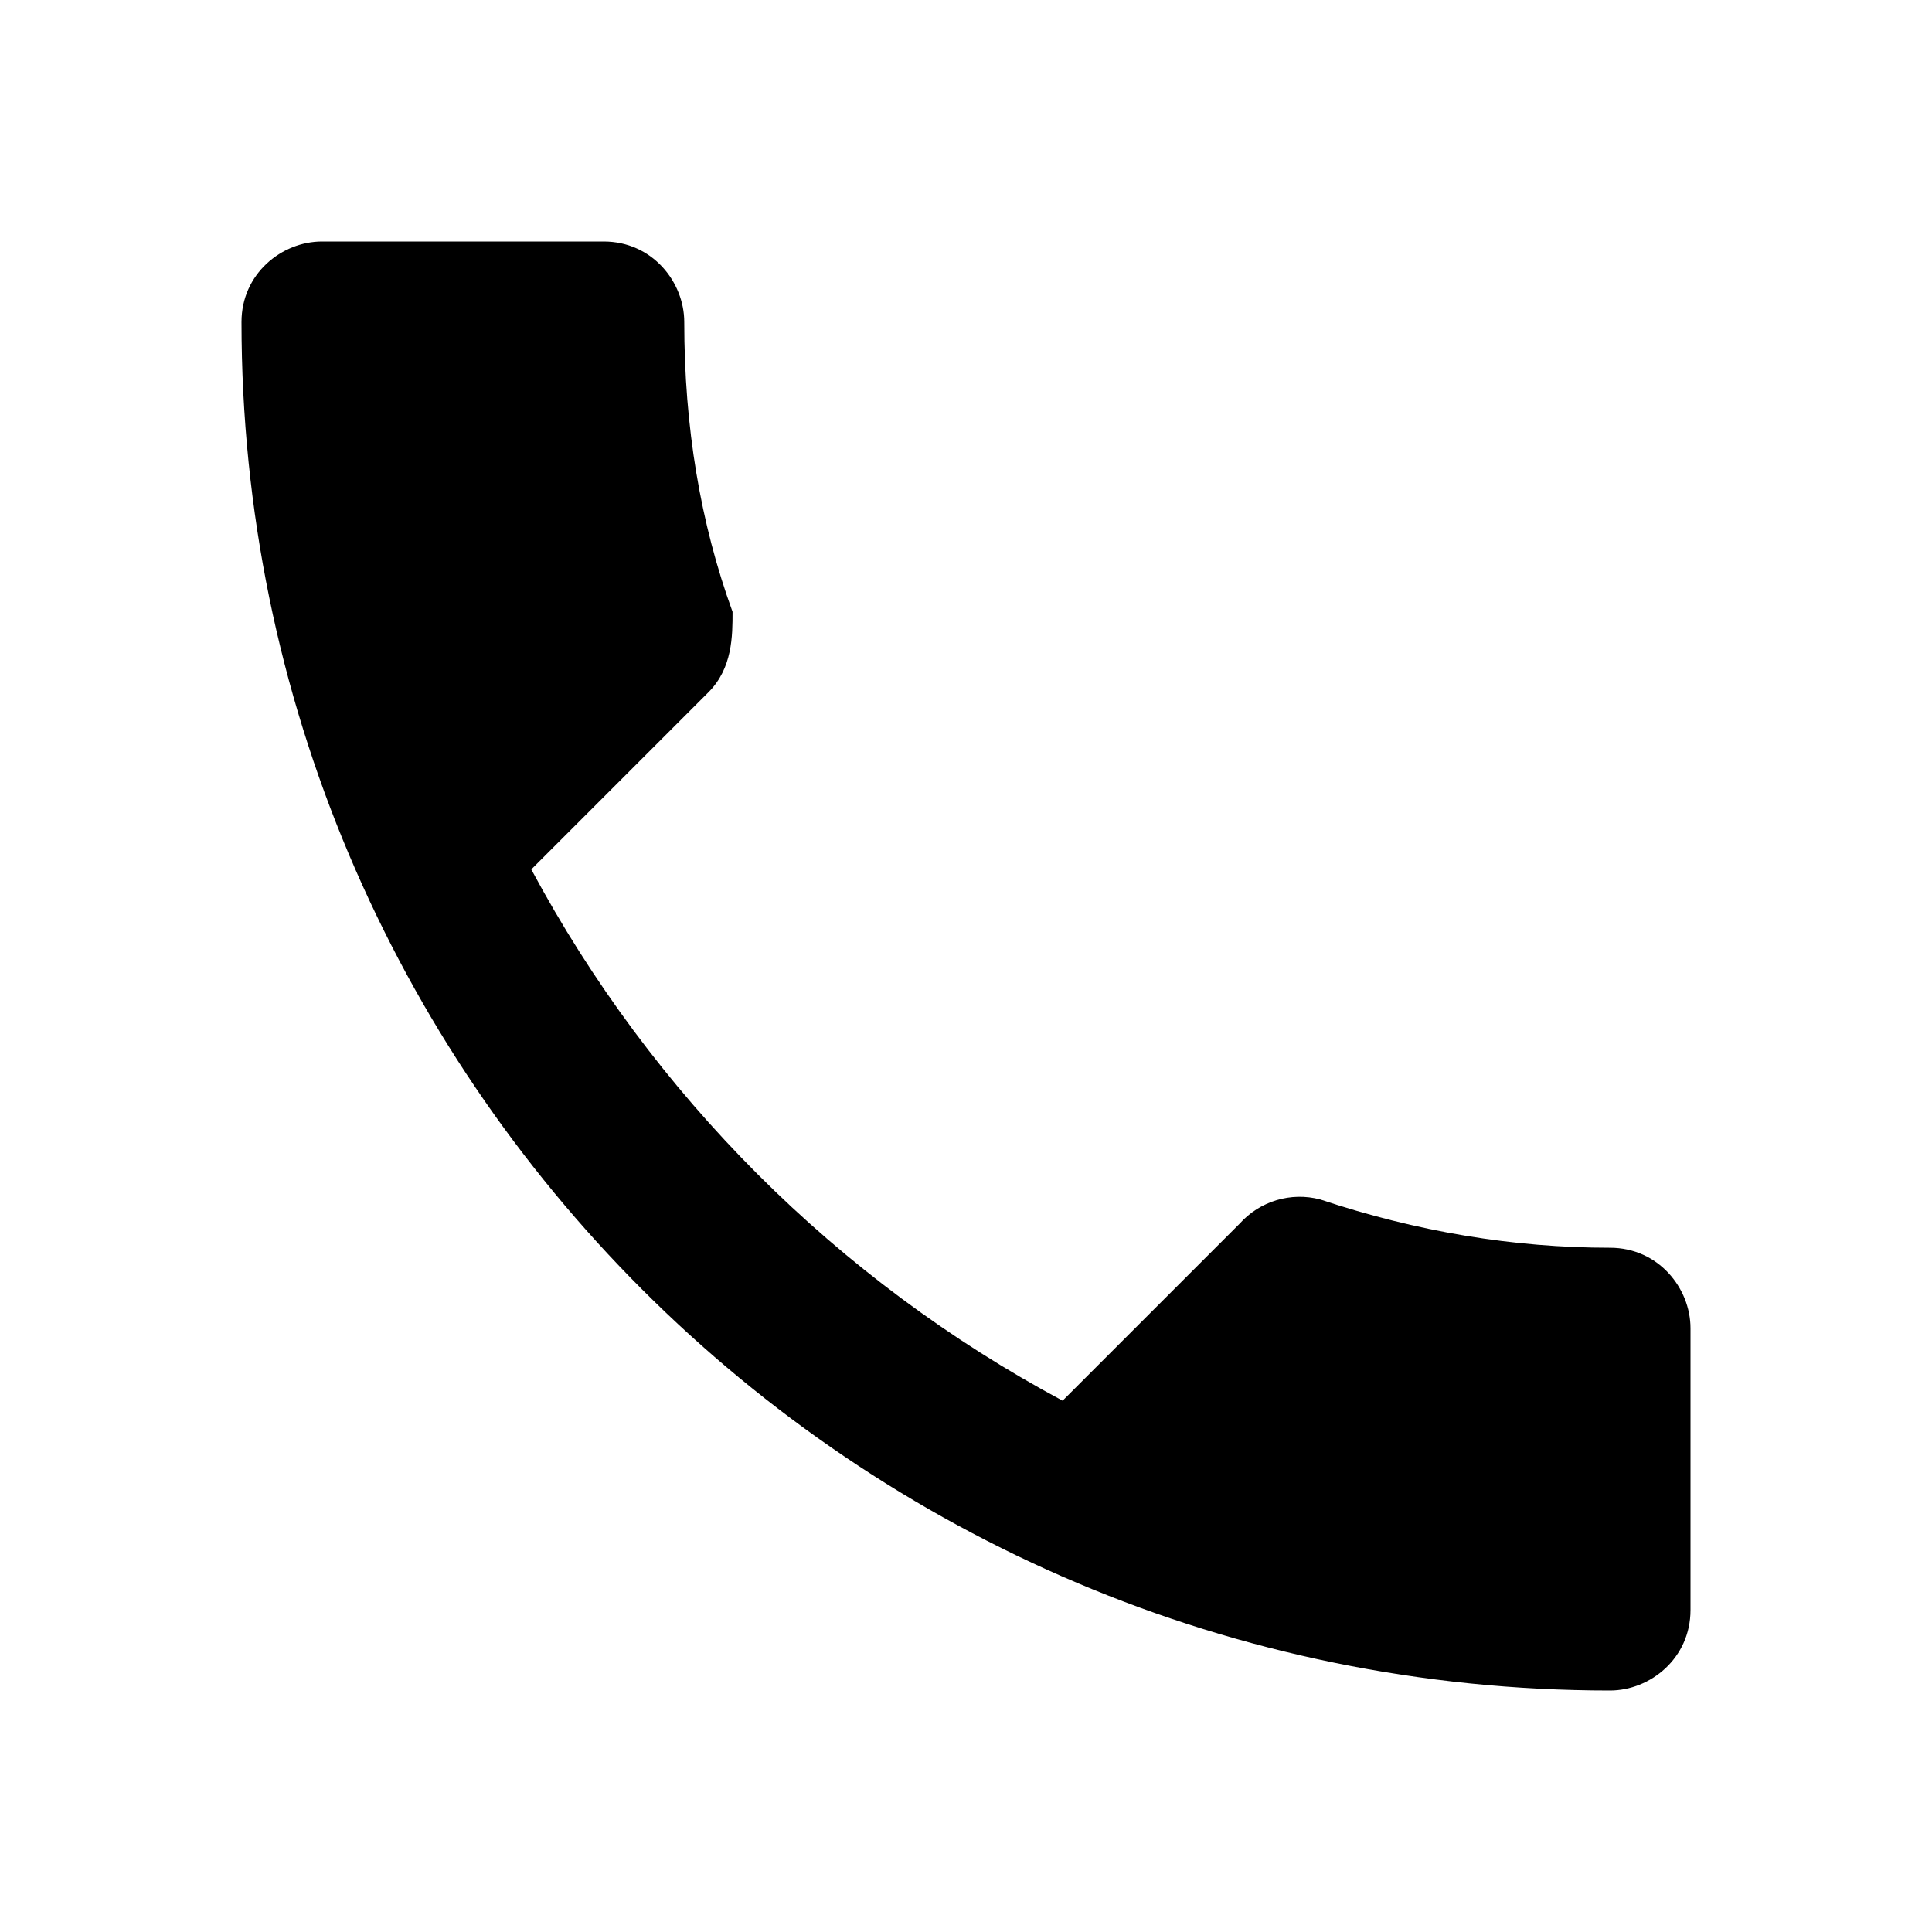
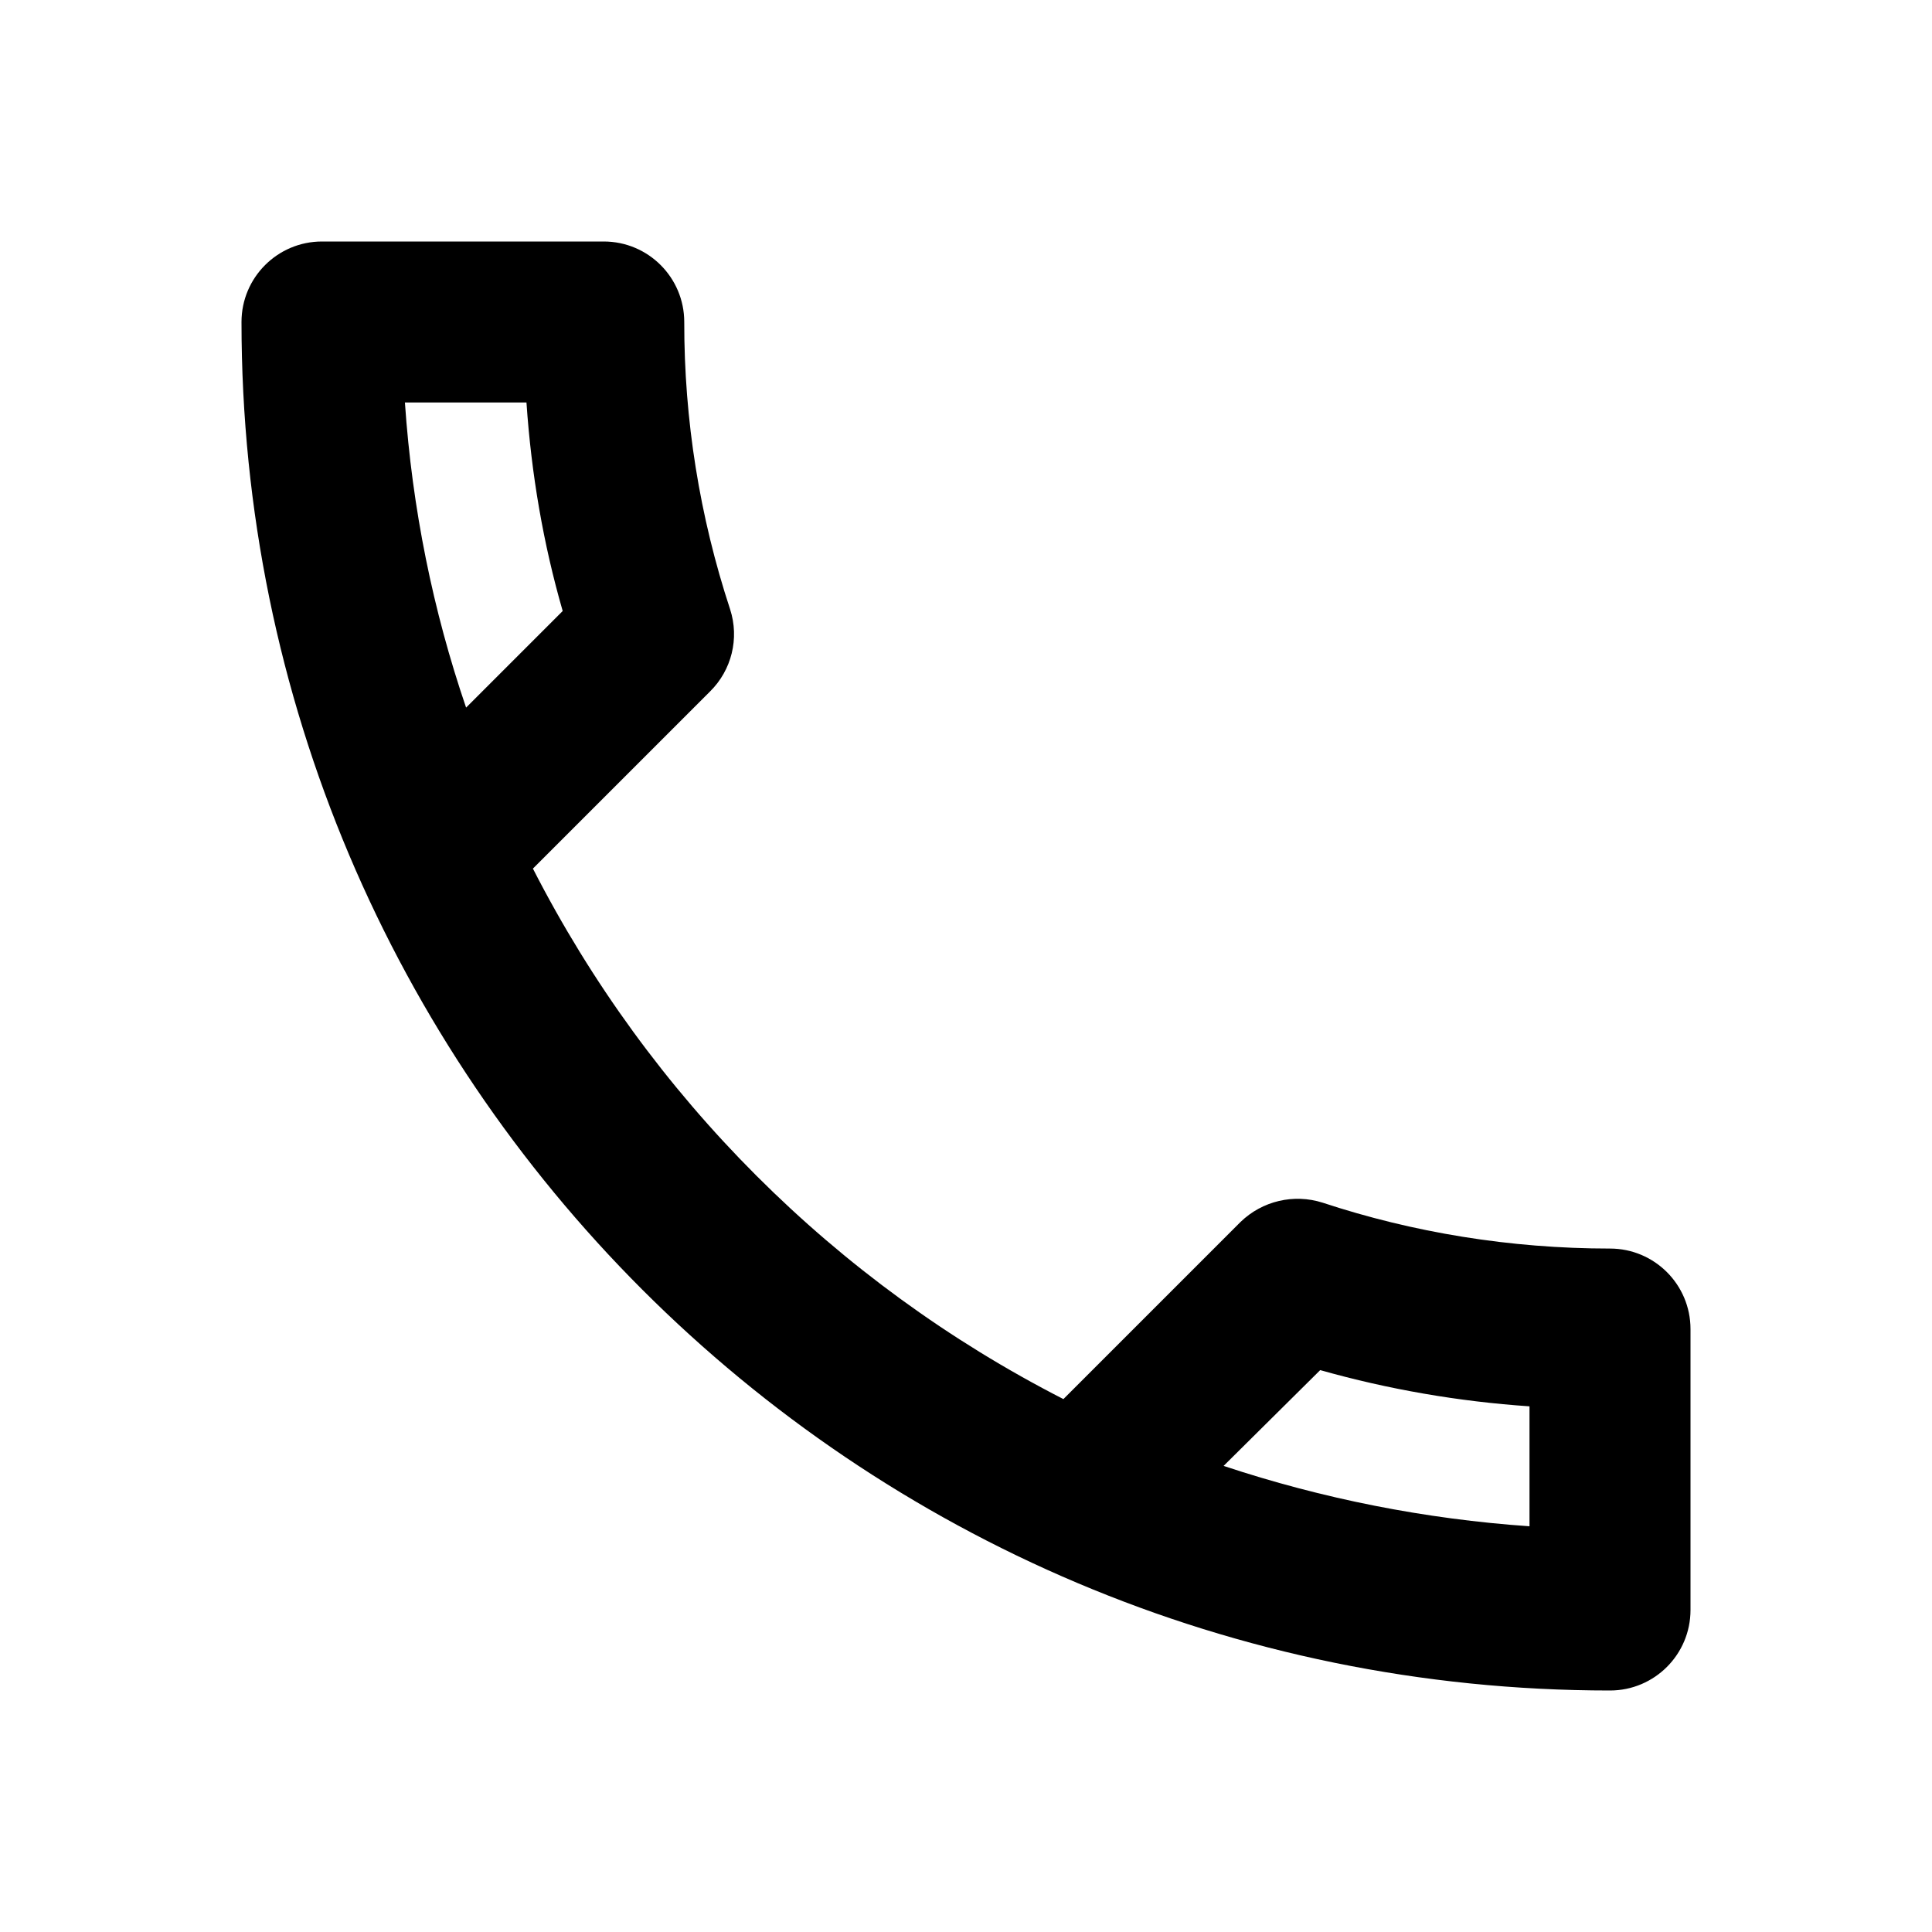
<svg xmlns="http://www.w3.org/2000/svg" viewBox="0 0 24 24">
-   <path d="M0 0h24v24H0z" fill="none" />
-   <path d="M6.6 10.8c1.5 2.8 3.8 5.1 6.6 6.6l2.2-2.2a1 1 0 0 1 1-.3c1.2.4 2.4.6 3.6.6.6 0 1 .5 1 1V20c0 .6-.5 1-1 1A17 17 0 0 1 3 4c0-.6.5-1 1-1h3.5c.6 0 1 .5 1 1 0 1.3.2 2.5.6 3.6 0 .3 0 .7-.3 1l-2.2 2.2z" />
+   <path fill="none" d="M0 0h24v24H0V0z" />
+   <path d="M6.54 5c.06.89.21 1.76.45 2.59l-1.2 1.2c-.41-1.2-.67-2.47-.76-3.79h1.51m9.86 12.02c.85.24 1.72.39 2.6.45v1.49a15.43 15.43 0 0 1-3.8-.75l1.2-1.19M7.5 3H4a1 1 0 0 0-1 1 17 17 0 0 0 17 17 1 1 0 0 0 1-1v-3.49a1 1 0 0 0-1-1c-1.24 0-2.45-.2-3.57-.57a1.02 1.02 0 0 0-1.02.24l-2.2 2.2a15.15 15.15 0 0 1-6.59-6.59l2.2-2.2a1 1 0 0 0 .25-1.02A11.36 11.36 0 0 1 8.5 4a1 1 0 0 0-1-1z" />
</svg>
